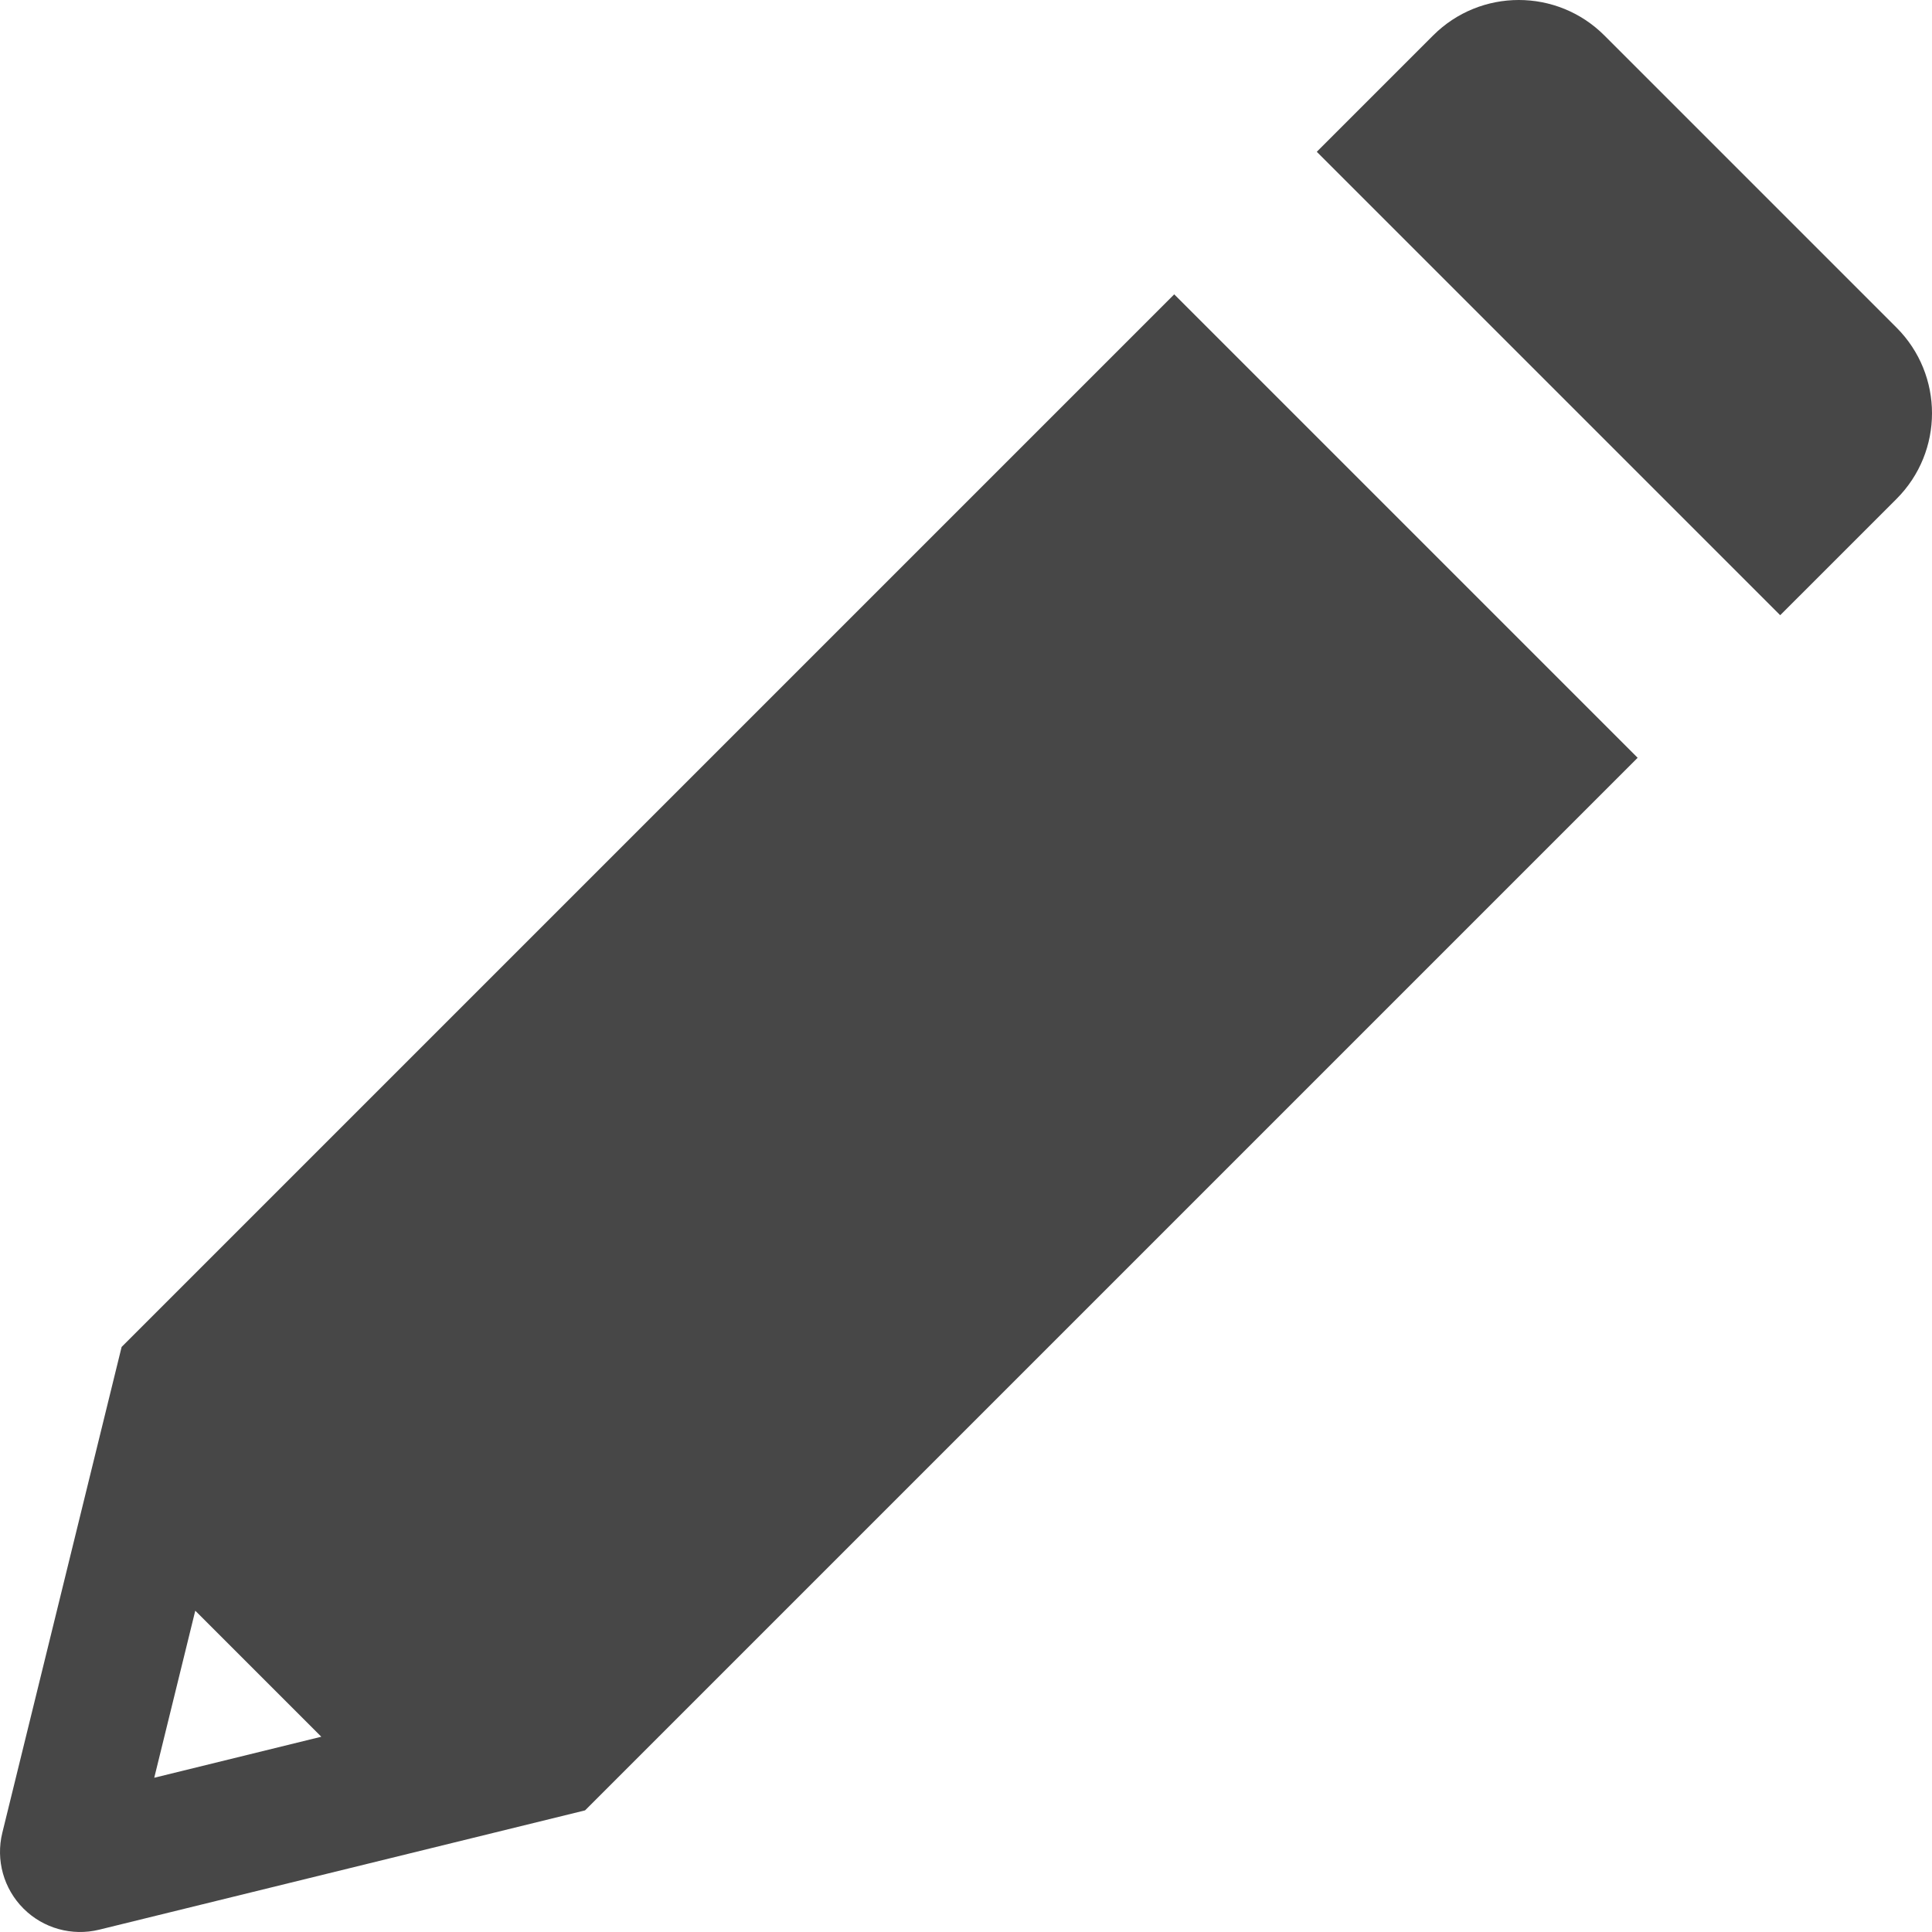
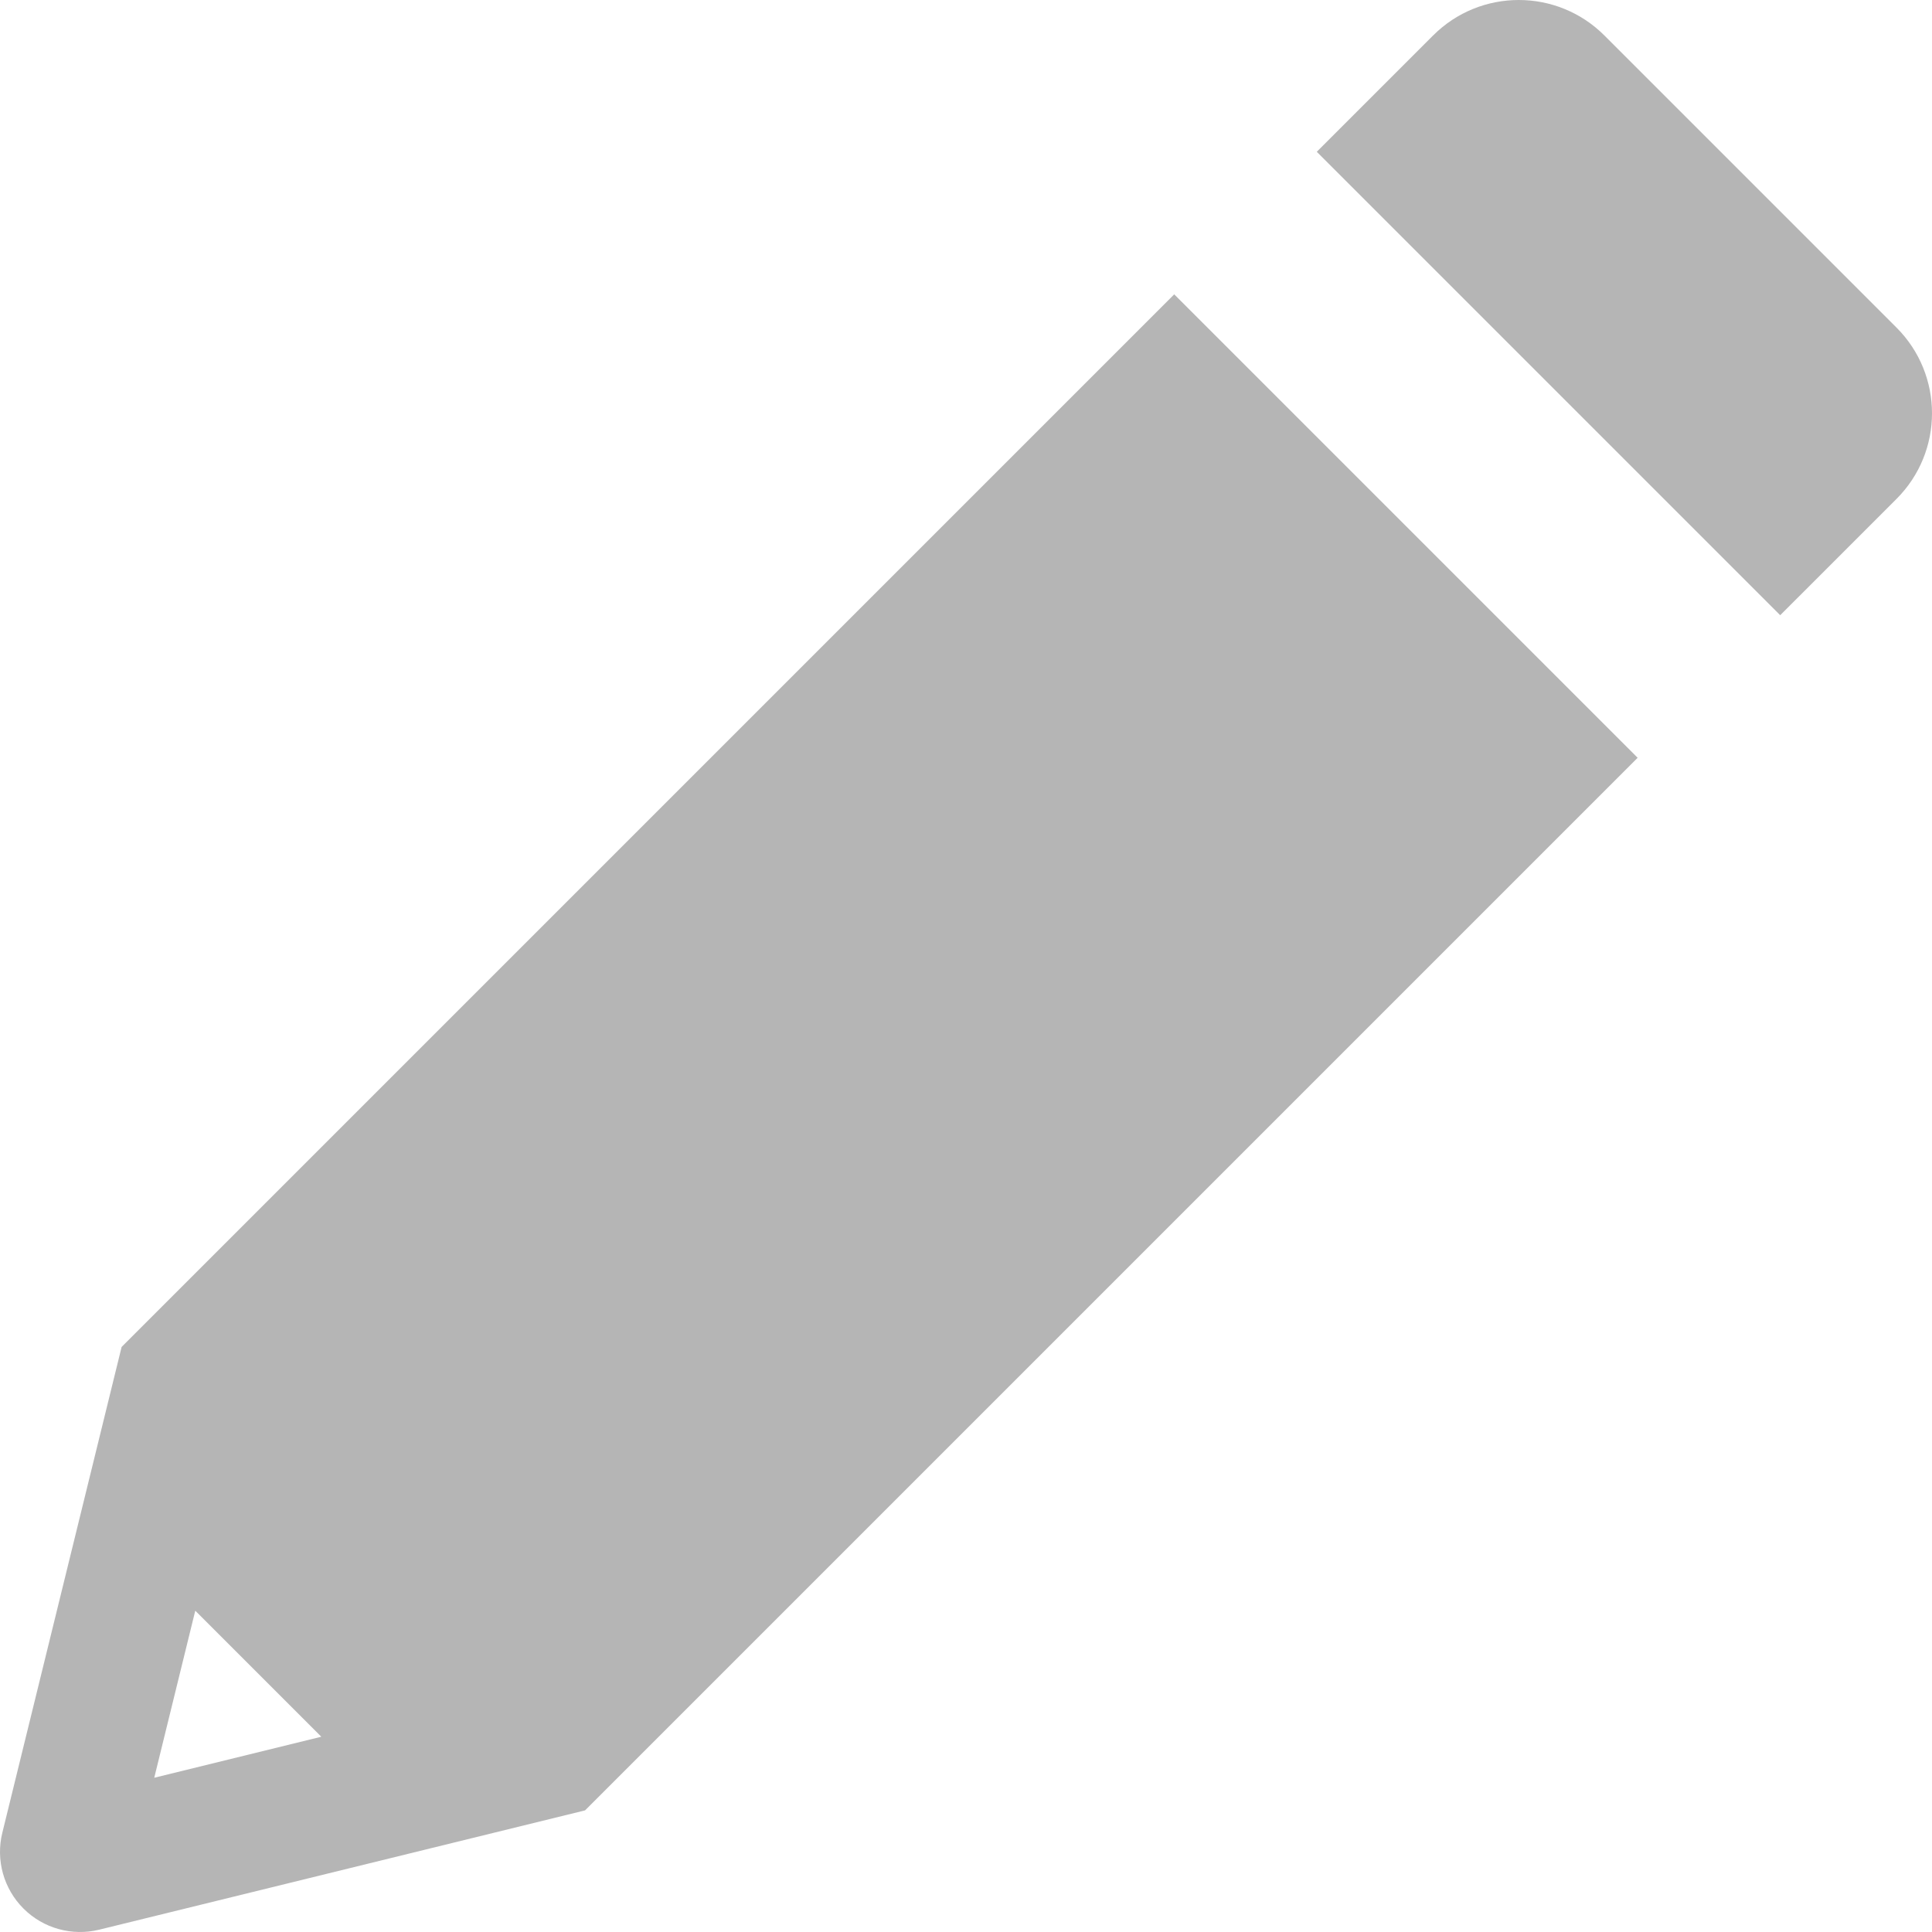
- <svg xmlns="http://www.w3.org/2000/svg" fill="#474747" height="800px" width="800px" version="1.1" id="Layer_1" viewBox="0 0 512 512" xml:space="preserve">
+ <svg xmlns="http://www.w3.org/2000/svg" fill="#b5b5b5" height="800px" width="800px" version="1.1" id="Layer_1" viewBox="0 0 512 512" xml:space="preserve">
  <g>
    <g>
      <path d="M311.18,78.008L32.23,356.958L0.613,485.716c-1.771,7.209,0.355,14.818,5.604,20.067    c5.266,5.266,12.88,7.368,20.067,5.604l128.759-31.617l278.95-278.95L311.18,78.008z M40.877,471.123l10.871-44.271l33.4,33.4    L40.877,471.123z" />
    </g>
  </g>
  <g>
    <g>
      <path d="M502.598,86.818L425.182,9.402c-12.536-12.536-32.86-12.536-45.396,0l-30.825,30.825l122.812,122.812l30.825-30.825    C515.134,119.679,515.134,99.354,502.598,86.818z" />
    </g>
  </g>
</svg>
